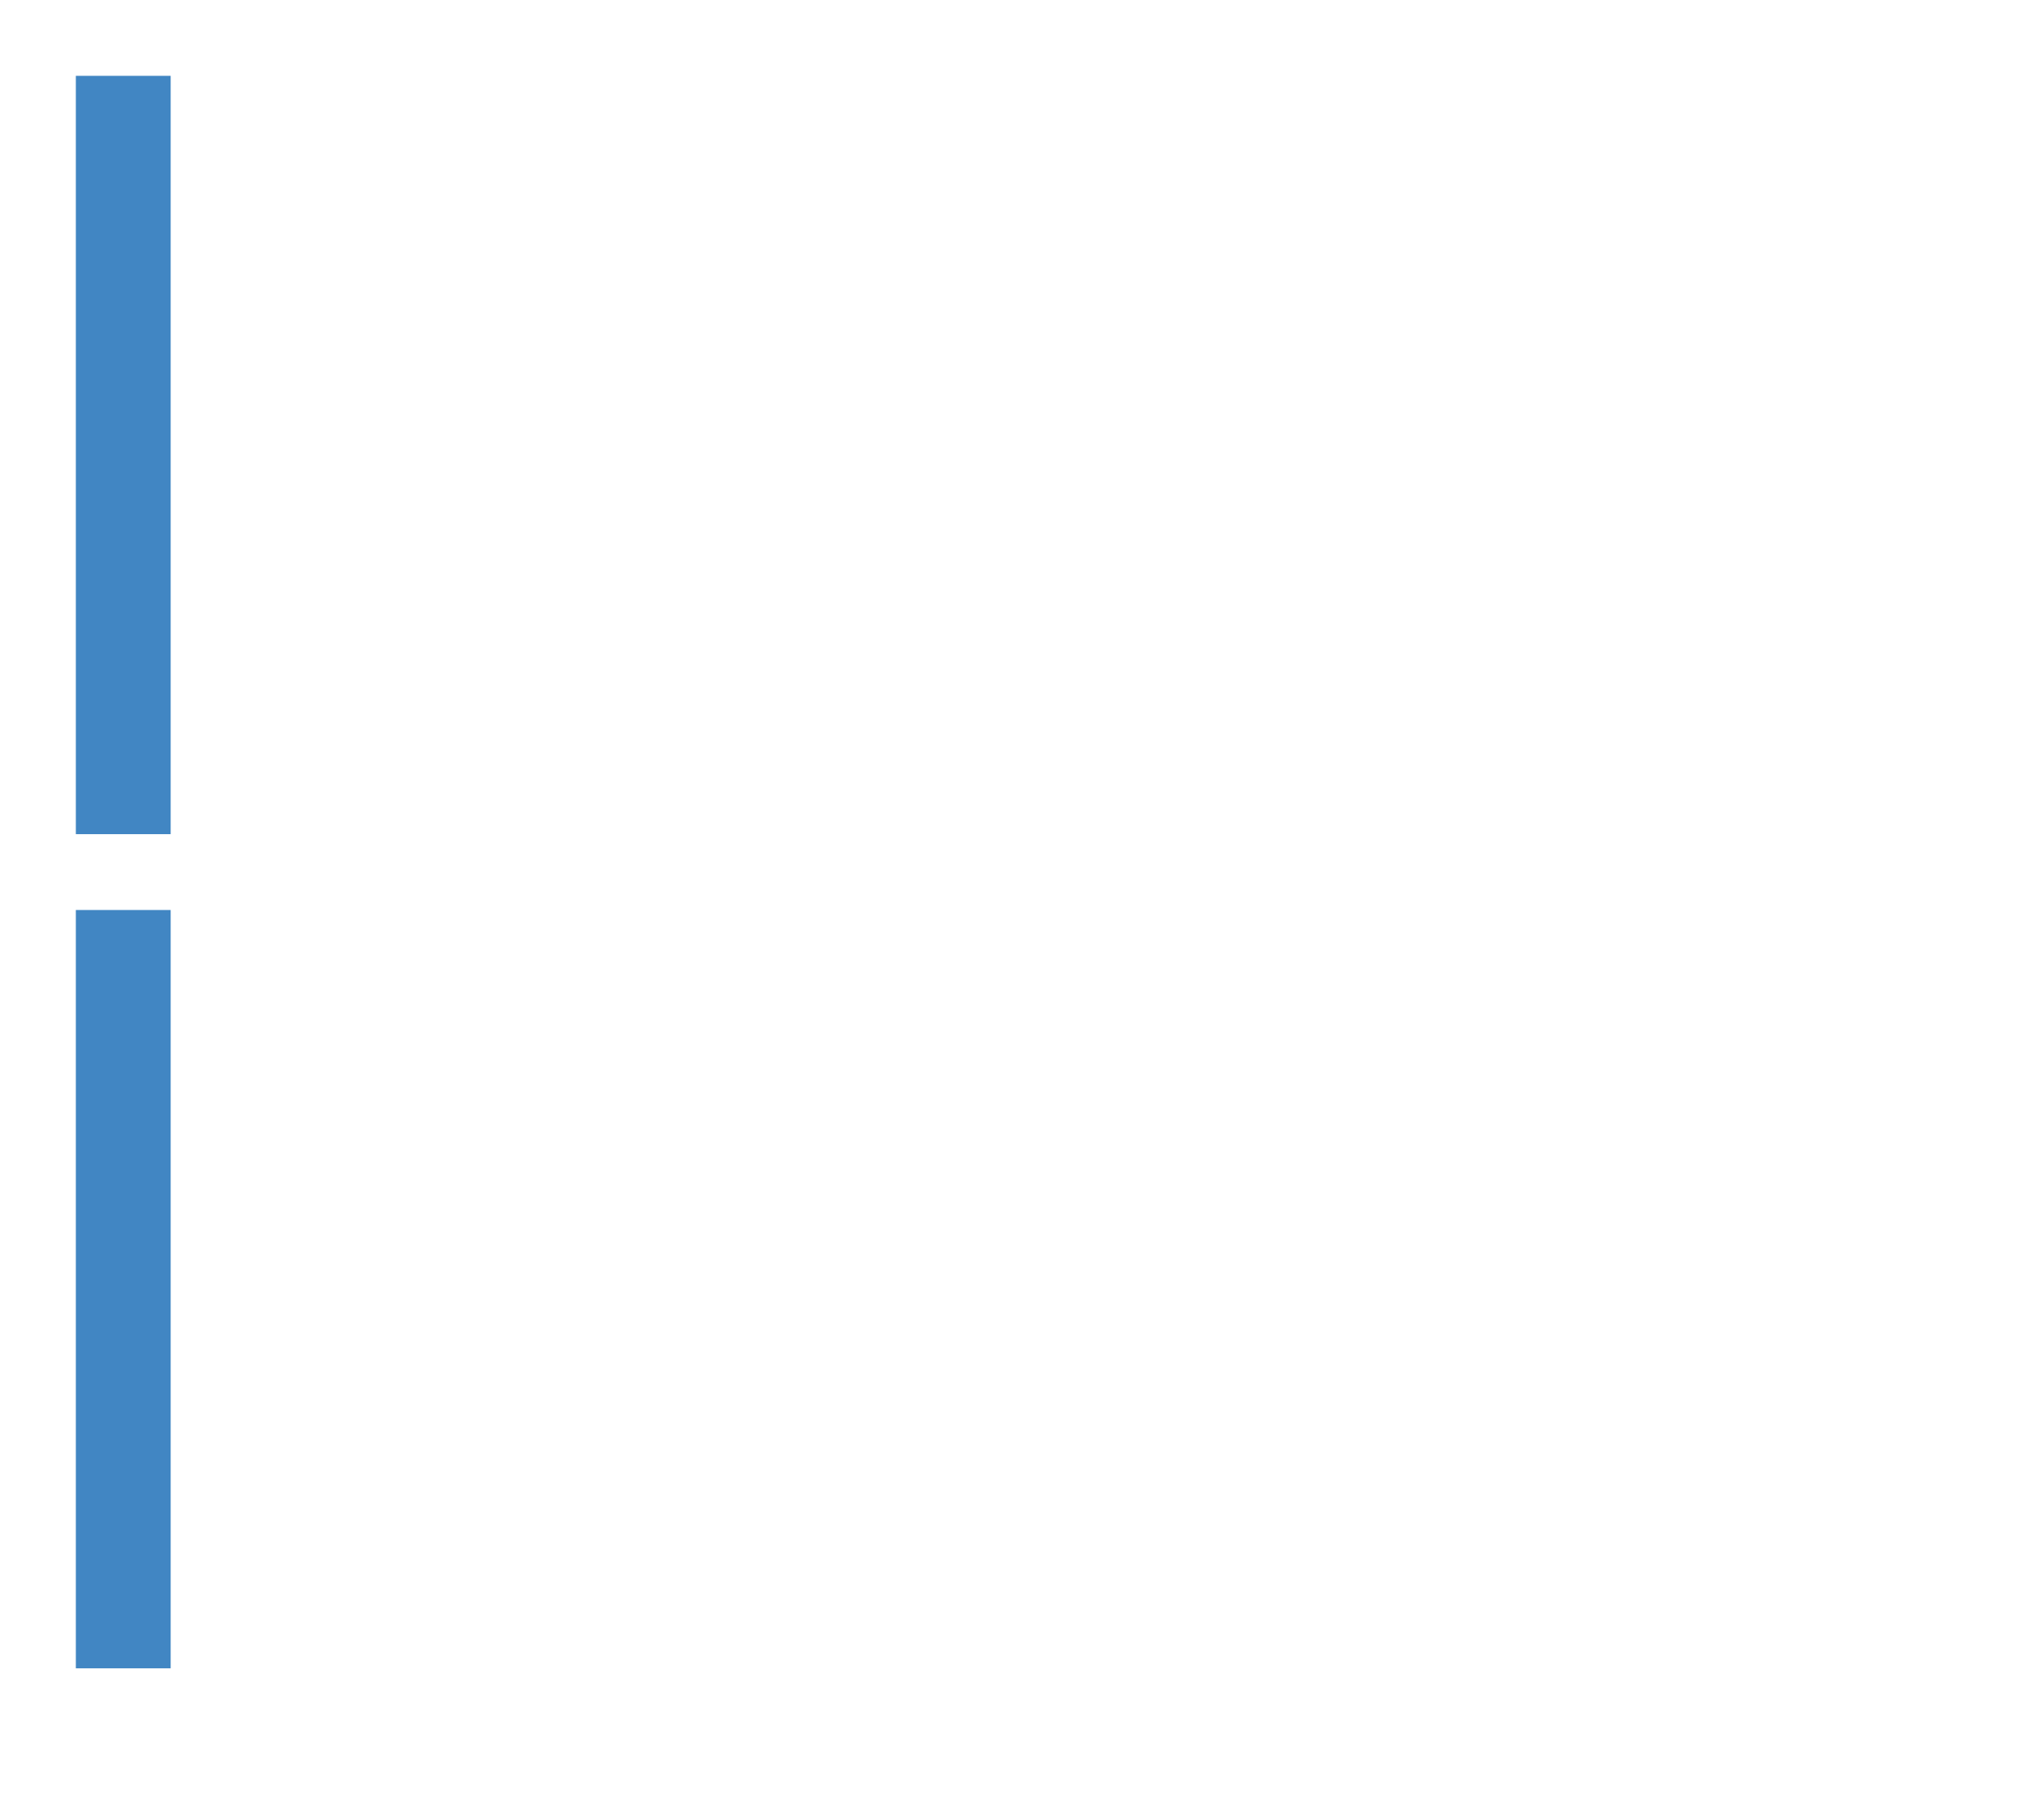
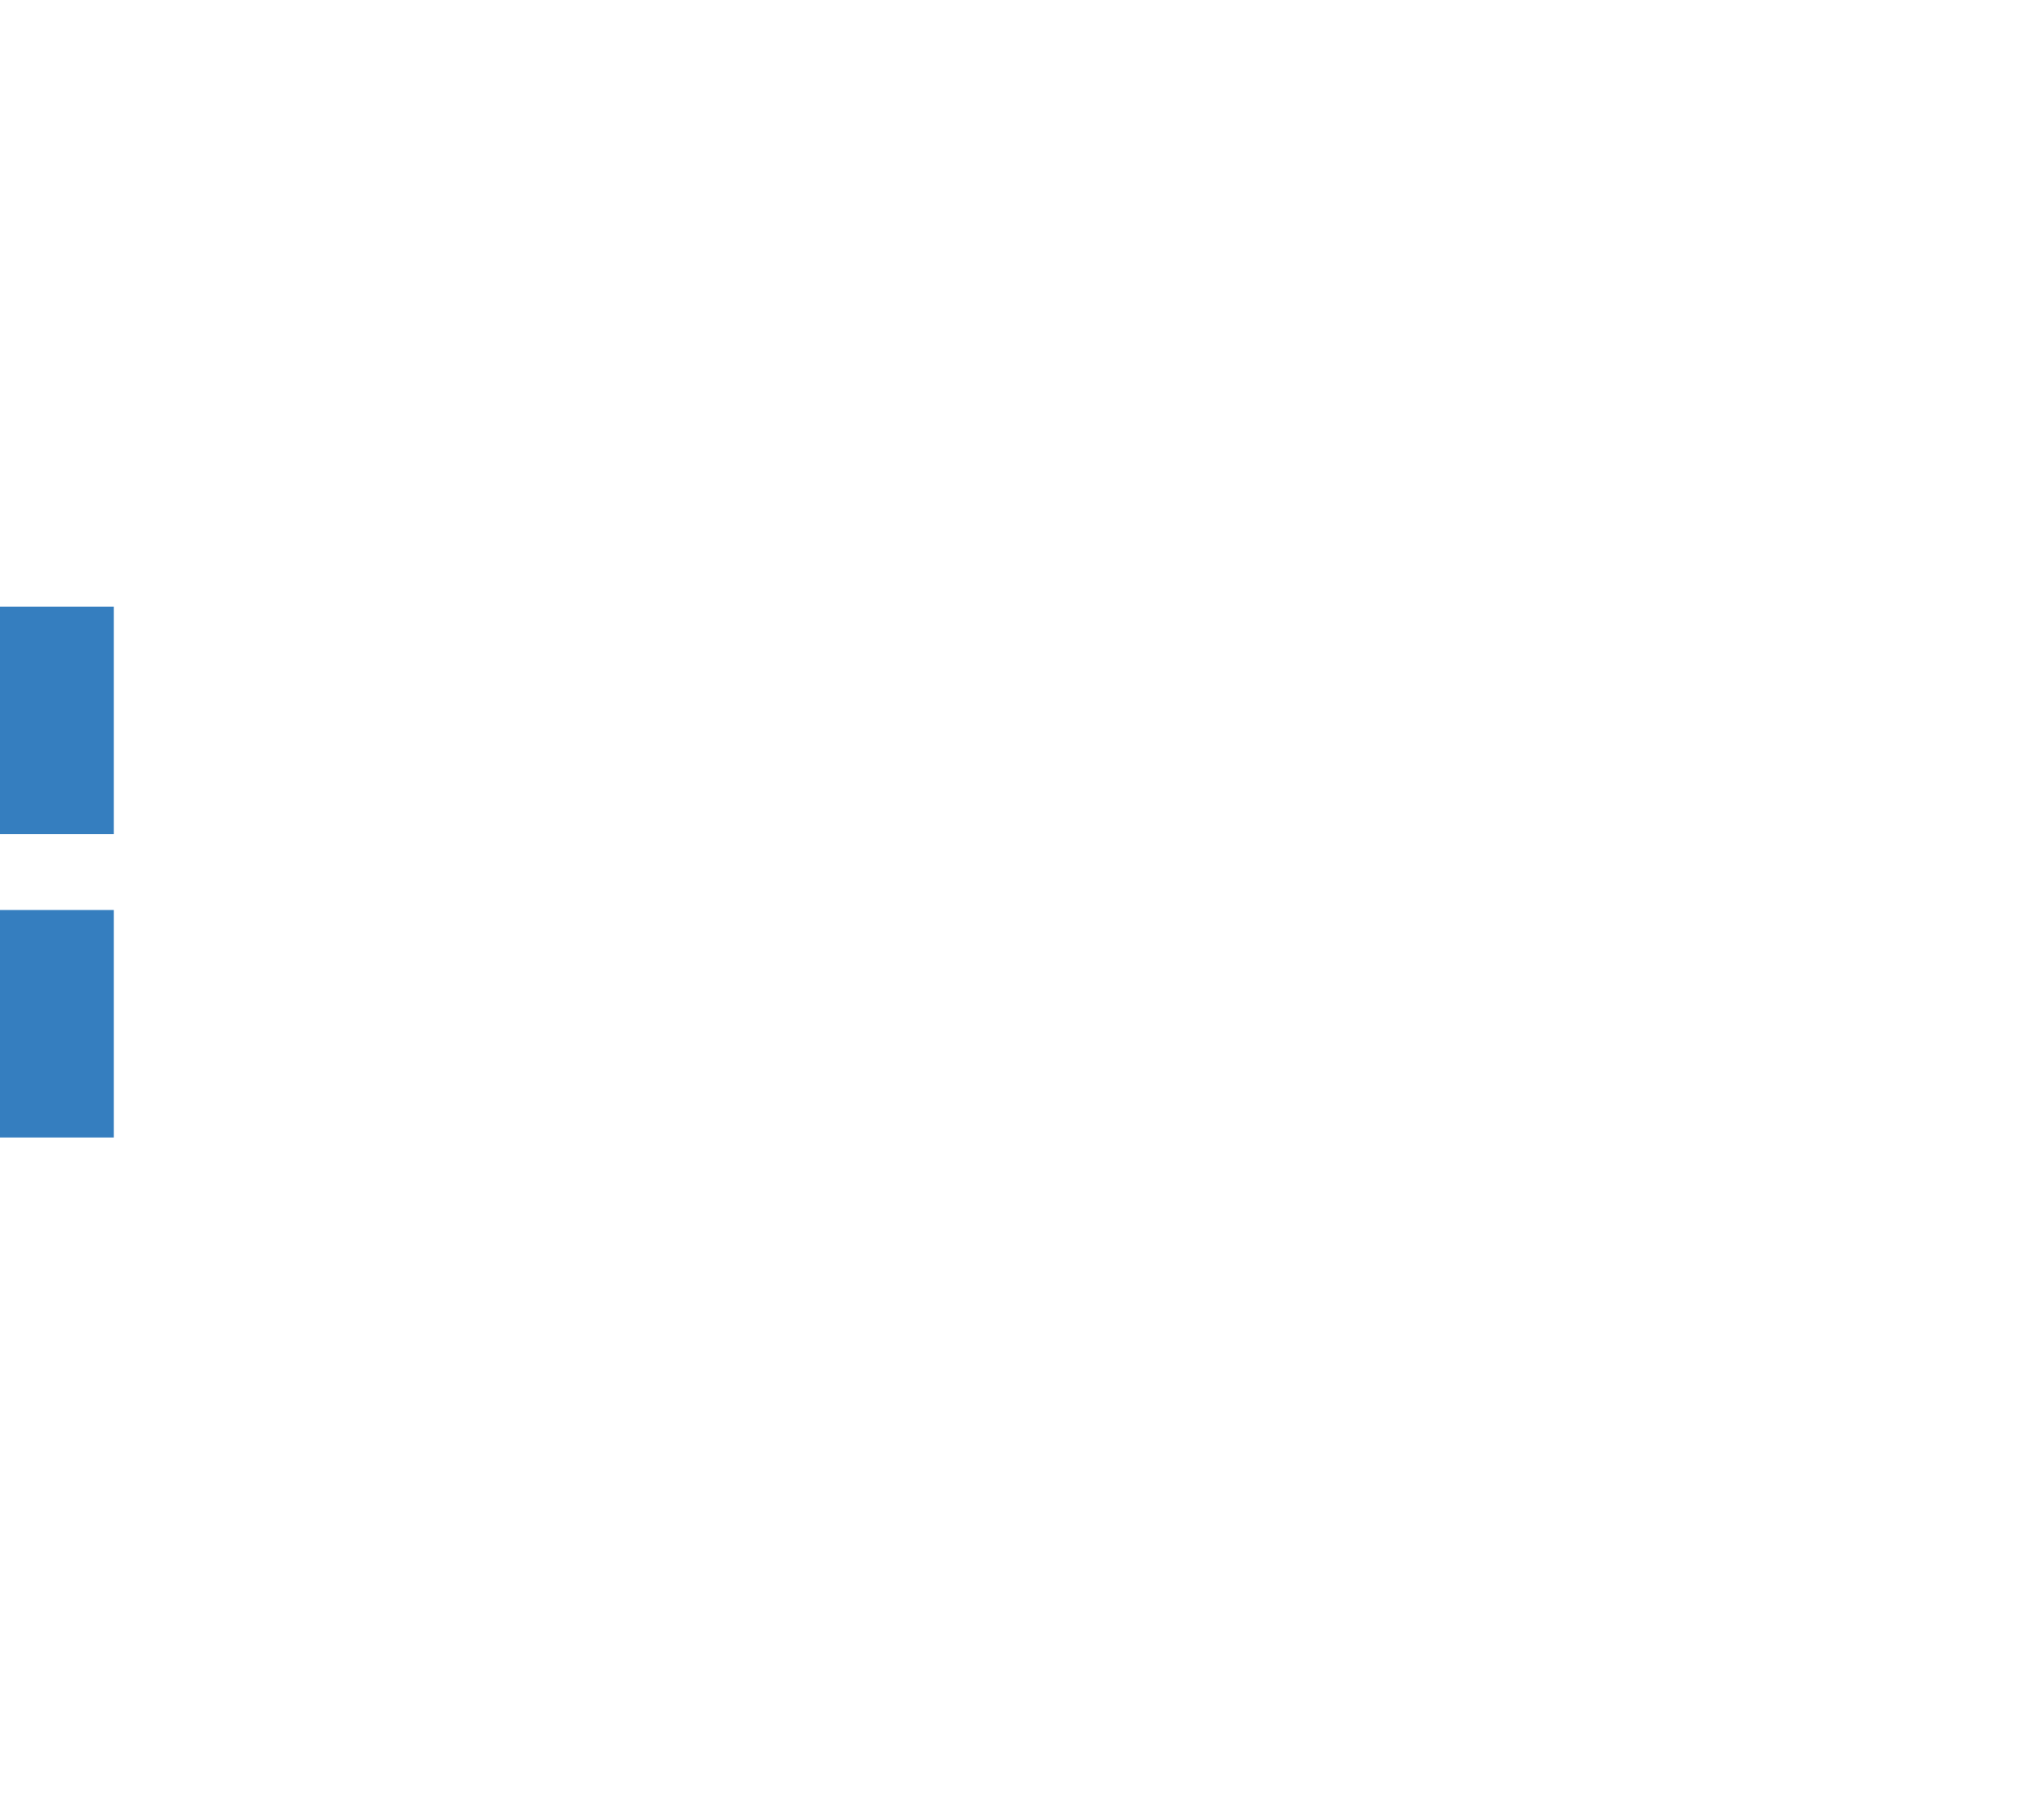
<svg xmlns="http://www.w3.org/2000/svg" width="107" height="96" id="svg11252" version="1.1">
  <defs id="defs11254" />
-   <path style="fill:#357ebf;fill-opacity:0.941;stroke:none" d="M 4,4 4,44 9,44 9,4 4,4 z" id="path2987" />
-   <path style="fill:#357ebf;fill-opacity:0.941;stroke:none" d="M 4,48 4,88 9,88 9,48 4,48 z" id="rect2988" />
+   <rect style="fill:#357ebf;fill-opacity:1;stroke:none" id="rect2993" width="6" height="12" x="0" y="48" rx="0" />
+   <rect style="fill:#357ebf;fill-opacity:1;stroke:none" id="rect2993-4" width="6" height="12" x="0" y="32" rx="0" />
</svg>
